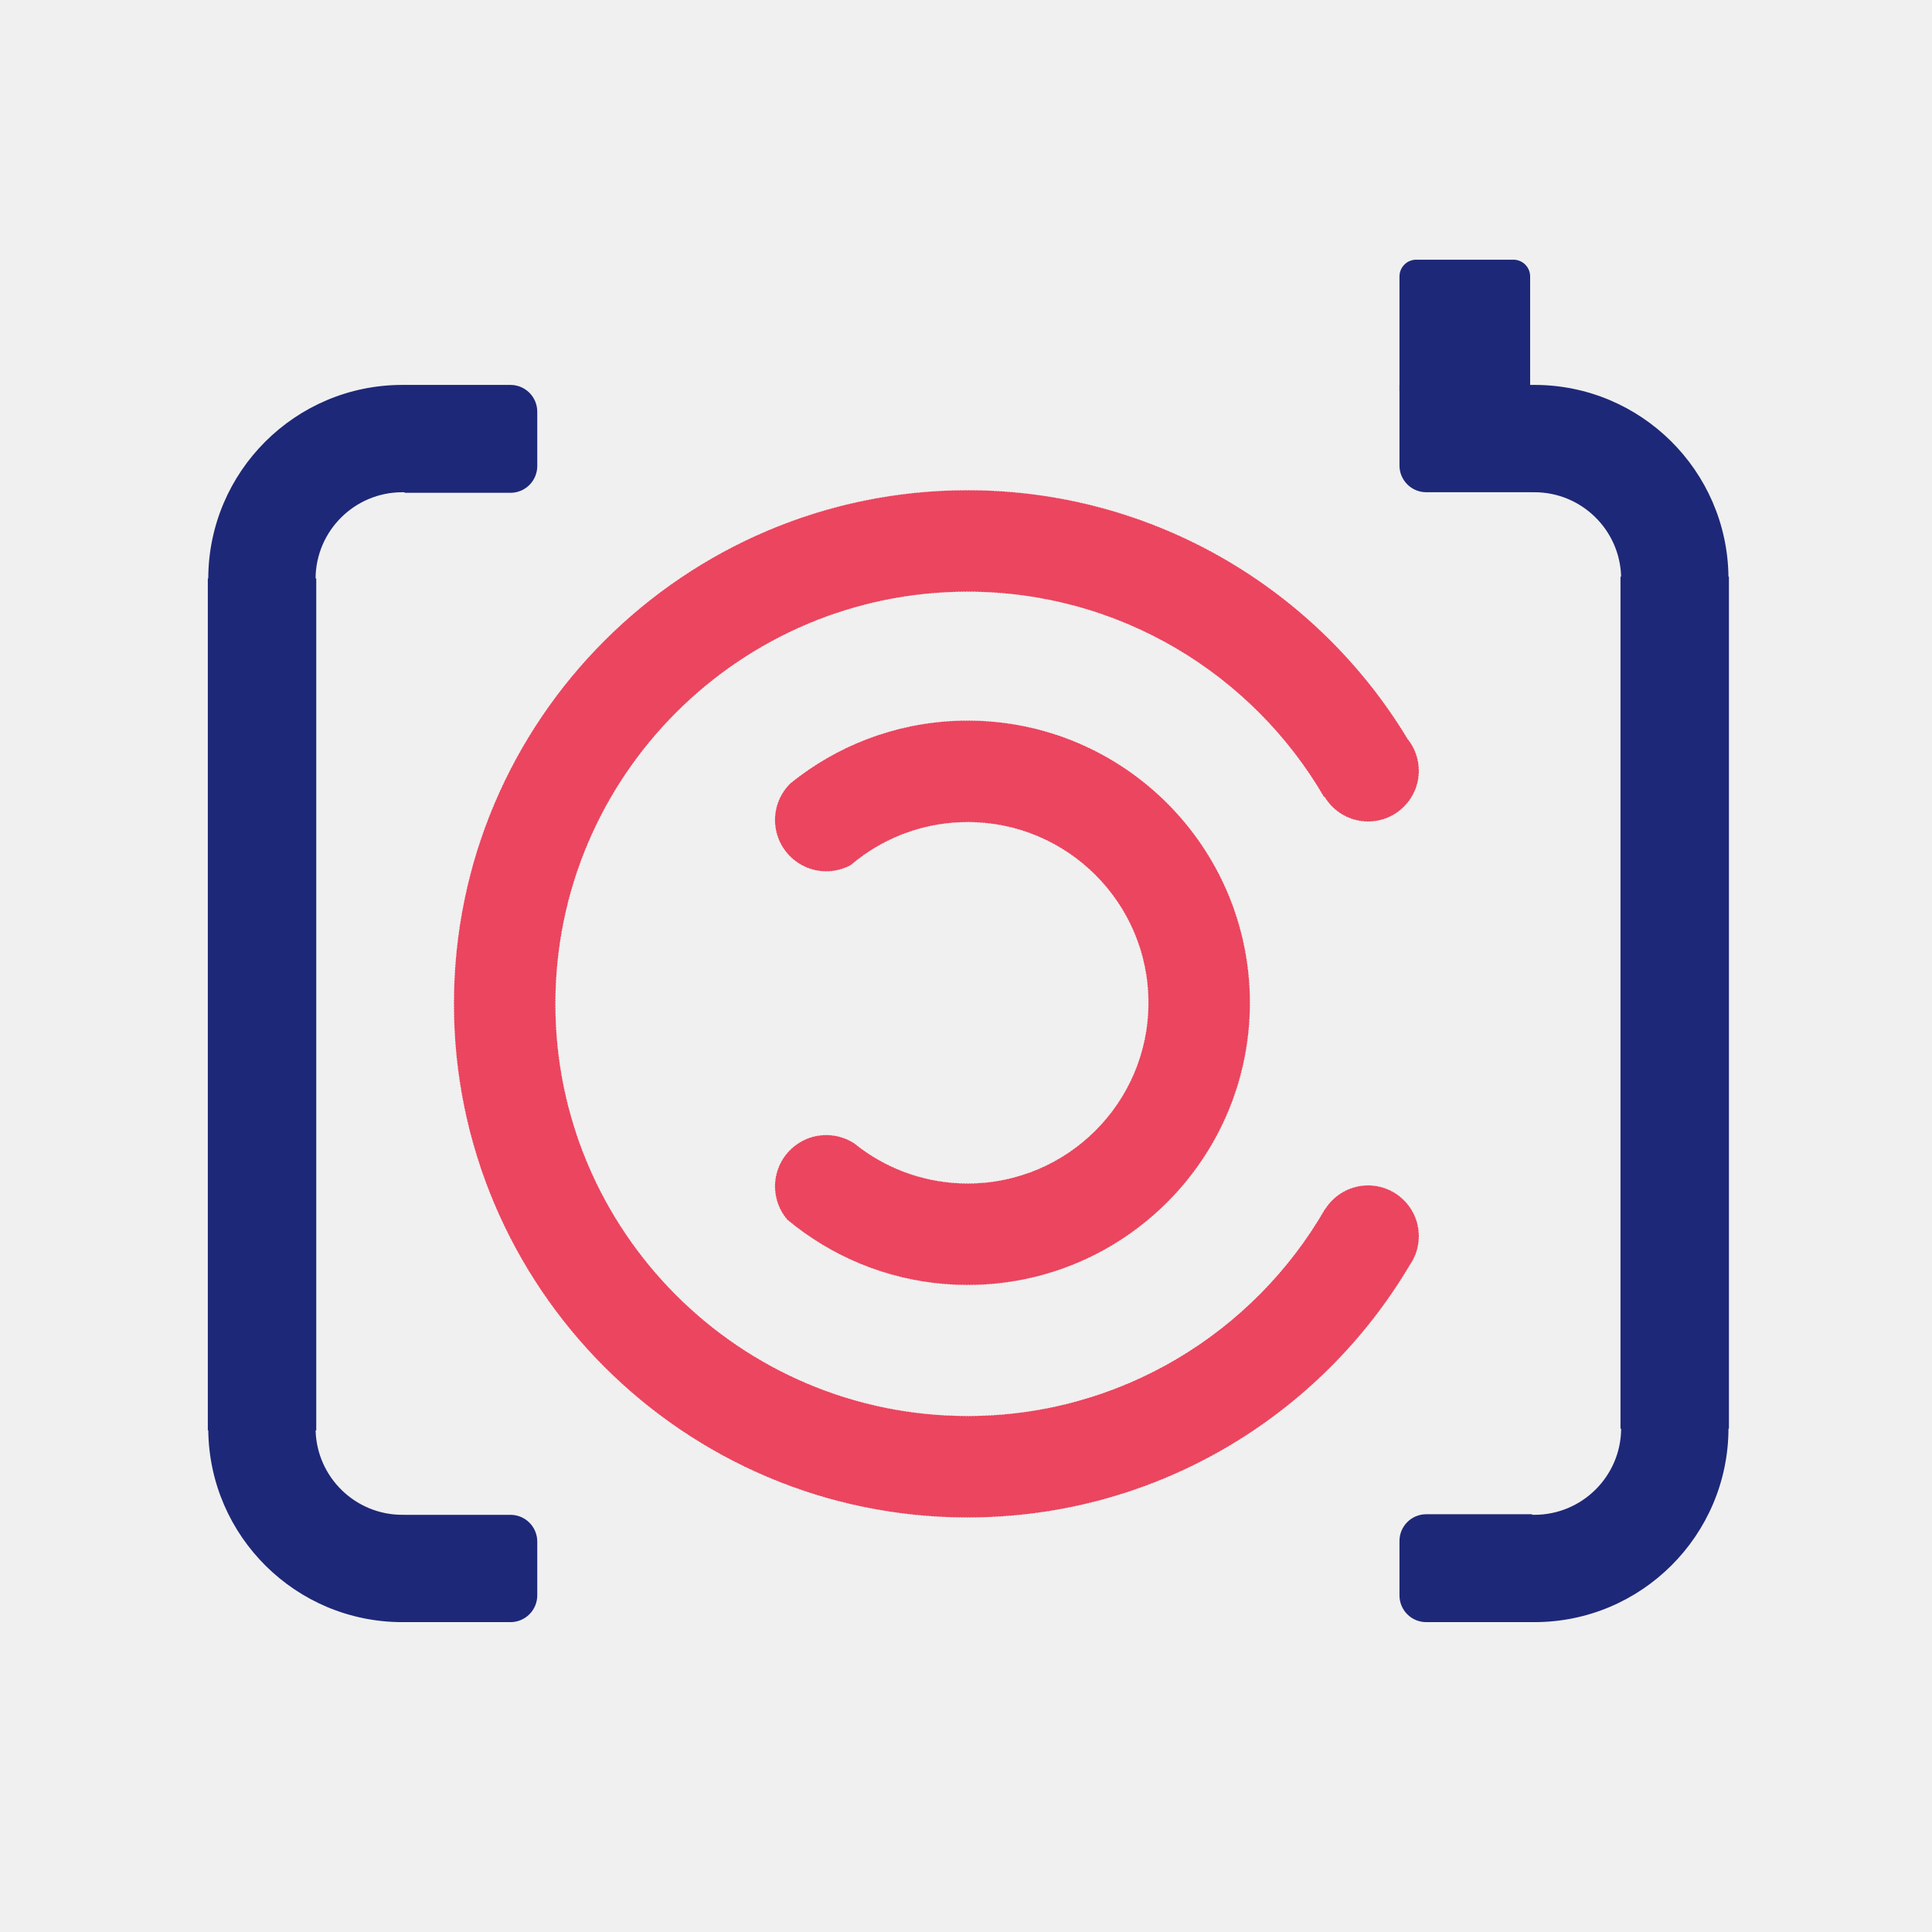
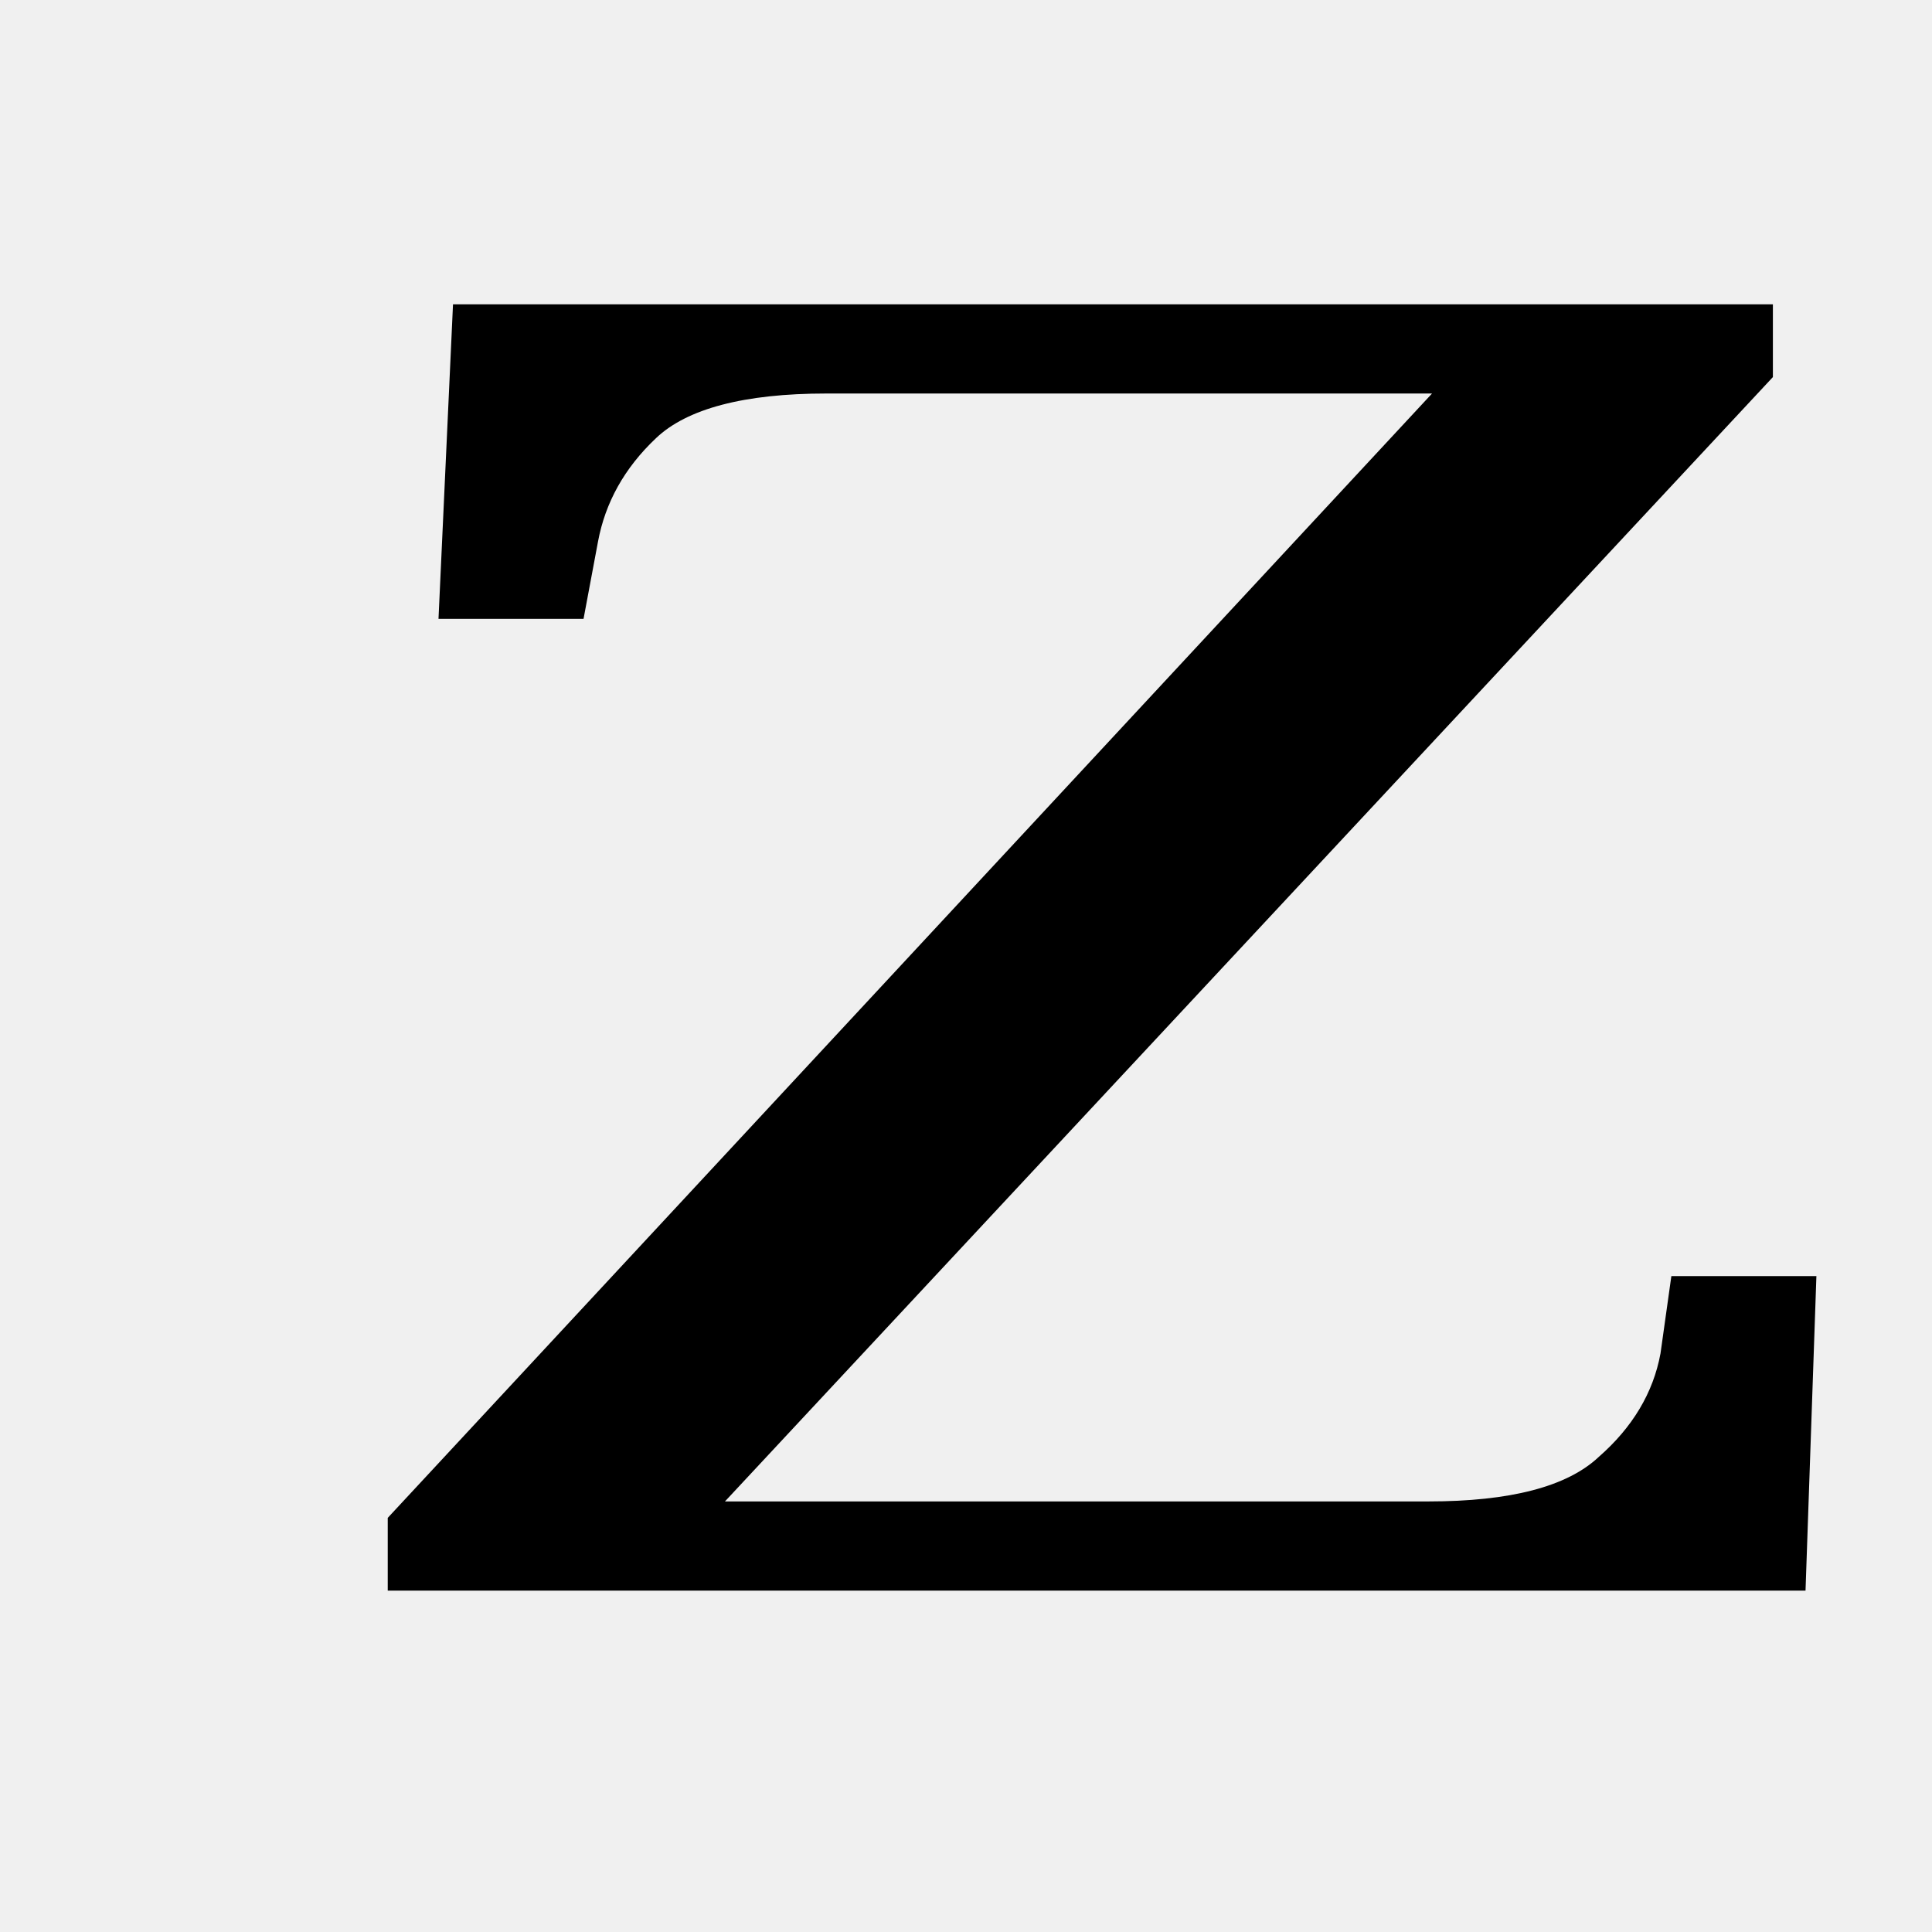
- <svg xmlns="http://www.w3.org/2000/svg" width="100%" height="100%" viewBox="0 0 1417 1417" version="1.1" xml:space="preserve" style="fill-rule:evenodd;clip-rule:evenodd;stroke-linecap:round;stroke-linejoin:round;stroke-miterlimit:2;">
-   <g transform="matrix(4.14025,0,0,4.14025,-2668.69,-134.529)">
-     <path d="M797.608,183.955C796.805,184.521 796.029,185.122 795.283,185.757C793.994,186.457 792.518,186.855 790.949,186.855C785.927,186.855 781.849,182.778 781.849,177.755C781.849,175.199 782.905,172.888 784.604,171.234C785.136,170.804 785.677,170.385 786.227,169.977C794.547,163.794 804.852,160.134 816.005,160.134C843.601,160.134 866.005,182.538 866.005,210.134C866.005,237.73 843.601,260.134 816.005,260.134C805.199,260.134 795.188,256.698 787.008,250.86C785.983,250.129 784.987,249.36 784.021,248.555C782.667,246.967 781.849,244.908 781.849,242.658C781.849,237.635 785.927,233.557 790.949,233.557C792.773,233.557 794.472,234.095 795.897,235.02C796.281,235.331 796.673,235.634 797.071,235.927C802.375,239.828 808.923,242.134 816.005,242.134C833.667,242.134 848.005,227.795 848.005,210.134C848.005,192.473 833.667,178.134 816.005,178.134C809.16,178.134 802.814,180.288 797.608,183.955Z" style="fill:rgb(235,69,95);" />
-   </g>
-   <g transform="matrix(4.14025,0,0,4.14025,-2668.69,-134.529)">
-     <path d="M797.608,183.955C796.805,184.521 796.029,185.122 795.283,185.757C793.994,186.457 792.518,186.855 790.949,186.855C785.927,186.855 781.849,182.778 781.849,177.755C781.849,175.199 782.905,172.888 784.604,171.234C785.136,170.804 785.677,170.385 786.227,169.977C794.547,163.794 804.852,160.134 816.005,160.134C843.601,160.134 866.005,182.538 866.005,210.134C866.005,237.73 843.601,260.134 816.005,260.134C805.199,260.134 795.188,256.698 787.008,250.86C785.983,250.129 784.987,249.36 784.021,248.555C782.667,246.967 781.849,244.908 781.849,242.658C781.849,237.635 785.927,233.557 790.949,233.557C792.773,233.557 794.472,234.095 795.897,235.02C796.281,235.331 796.673,235.634 797.071,235.927C802.375,239.828 808.923,242.134 816.005,242.134C833.667,242.134 848.005,227.795 848.005,210.134C848.005,192.473 833.667,178.134 816.005,178.134C809.16,178.134 802.814,180.288 797.608,183.955Z" style="fill:none;stroke:white;stroke-width:0.05px;stroke-dasharray:0.24,0.24,0,0;" />
-   </g>
-   <g transform="matrix(4.14025,0,0,4.14025,-2668.69,-134.529)">
-     <path d="M894.332,256.591C878.481,283.358 849.308,301.322 815.972,301.322C765.748,301.322 724.972,260.546 724.972,210.322C724.972,160.098 765.748,119.322 815.972,119.322C849.024,119.322 877.984,136.981 893.923,163.371C895.177,164.918 895.928,166.888 895.928,169.032C895.928,173.999 891.896,178.032 886.928,178.032C883.644,178.032 880.768,176.269 879.197,173.638L879.114,173.686C866.465,151.948 842.913,137.322 815.972,137.322C775.682,137.322 742.972,170.032 742.972,210.322C742.972,250.612 775.682,283.322 815.972,283.322C843.017,283.322 866.647,268.583 879.26,246.706L879.286,246.721C880.876,244.172 883.706,242.474 886.928,242.474C891.896,242.474 895.928,246.507 895.928,251.474C895.928,253.374 895.338,255.138 894.332,256.591Z" style="fill:rgb(235,69,95);" />
-   </g>
-   <g transform="matrix(4.14025,0,0,4.14025,-2668.69,-134.529)">
-     <path d="M894.332,256.591C878.481,283.358 849.308,301.322 815.972,301.322C765.748,301.322 724.972,260.546 724.972,210.322C724.972,160.098 765.748,119.322 815.972,119.322C849.024,119.322 877.984,136.981 893.923,163.371C895.177,164.918 895.928,166.888 895.928,169.032C895.928,173.999 891.896,178.032 886.928,178.032C883.644,178.032 880.768,176.269 879.197,173.638L879.114,173.686C866.465,151.948 842.913,137.322 815.972,137.322C775.682,137.322 742.972,170.032 742.972,210.322C742.972,250.612 775.682,283.322 815.972,283.322C843.017,283.322 866.647,268.583 879.26,246.706L879.286,246.721C880.876,244.172 883.706,242.474 886.928,242.474C891.896,242.474 895.928,246.507 895.928,251.474C895.928,253.374 895.338,255.138 894.332,256.591Z" style="fill:none;stroke:white;stroke-width:0.05px;stroke-dasharray:0.24,0.24,0,0;" />
-   </g>
-   <g transform="matrix(4.14025,0,0,4.14025,-2668.69,-134.529)">
-     <path d="M716.256,319.847C716.119,319.849 715.981,319.85 715.843,319.85C697.007,319.85 681.688,304.667 681.468,285.883L681.388,285.883L681.388,134.956L681.466,134.956C681.521,116.029 696.903,100.68 715.843,100.68C715.981,100.68 716.119,100.681 716.256,100.683L716.256,100.68L735.002,100.68C736.261,100.68 737.468,101.18 738.357,102.07C739.247,102.96 739.747,104.167 739.747,105.425L739.747,115.048C739.747,116.306 739.247,117.513 738.357,118.403C737.468,119.293 736.261,119.793 735.002,119.793L716.256,119.793L716.256,119.697C716.119,119.693 715.981,119.692 715.843,119.692C707.396,119.692 700.532,126.522 700.477,134.956L700.595,134.956L700.595,285.883L700.482,285.883C700.7,294.174 707.499,300.838 715.843,300.838C715.99,300.838 716.137,300.836 716.283,300.832L716.283,300.841L735.002,300.841C736.261,300.841 737.468,301.341 738.357,302.231C739.247,303.121 739.747,304.328 739.747,305.586L739.747,315.105C739.747,316.363 739.247,317.57 738.357,318.46C737.468,319.35 736.261,319.85 735.002,319.85L716.256,319.85L716.256,319.847Z" style="fill:rgb(30,40,120);" />
-   </g>
-   <g transform="matrix(4.14025,0,0,4.14025,-2668.69,-134.529)">
-     <path d="M915.977,100.683C916.114,100.681 916.252,100.68 916.39,100.68C935.227,100.68 950.545,115.863 950.765,134.647L950.846,134.647L950.846,285.574L950.768,285.574C950.713,304.501 935.33,319.85 916.39,319.85C916.252,319.85 916.114,319.849 915.977,319.847L915.977,319.85L897.221,319.85C895.965,319.85 894.761,319.351 893.873,318.463C892.985,317.575 892.486,316.371 892.486,315.115L892.486,305.472C892.486,304.217 892.985,303.012 893.873,302.124C894.761,301.236 895.965,300.737 897.221,300.737L915.977,300.737L915.977,300.833C916.114,300.837 916.252,300.838 916.39,300.838C924.837,300.838 931.701,294.008 931.756,285.574L931.638,285.574L931.638,134.647L931.751,134.647C931.533,126.356 924.734,119.692 916.39,119.692C916.243,119.692 916.097,119.694 915.95,119.698L915.95,119.689L897.221,119.689C894.606,119.689 892.486,117.569 892.486,114.954L892.486,100.68L915.977,100.68L915.977,100.683Z" style="fill:rgb(30,40,120);" />
-   </g>
-   <g transform="matrix(4.14025,0,0,4.14025,-2668.69,-134.529)">
-     <path d="M915.634,81.463C915.634,80.676 915.321,79.922 914.765,79.365C914.208,78.808 913.453,78.496 912.666,78.496L895.454,78.496C894.667,78.496 893.912,78.808 893.355,79.365C892.799,79.922 892.486,80.676 892.486,81.463L892.486,101.742L915.634,101.742L915.634,81.463Z" style="fill:rgb(30,40,120);" />
+ <svg xmlns="http://www.w3.org/2000/svg" width="100%" height="100%" viewBox="0 0 1417 1417" version="1.1" xml:space="preserve" style="fill-rule:evenodd;clip-rule:evenodd;stroke-linejoin:round;stroke-miterlimit:2;">
+   <g transform="matrix(170.207,0,0,110.182,-95094.7,-72432.8)">
+     <g transform="matrix(12,0,0,12,565.911,667.979)">
+         </g>
+     <text x="559.934px" y="667.979px" style="font-family:'ChawanBlod', 'ChawanGukeBlod', serif;font-size:12px;">Z</text>
  </g>
</svg>
